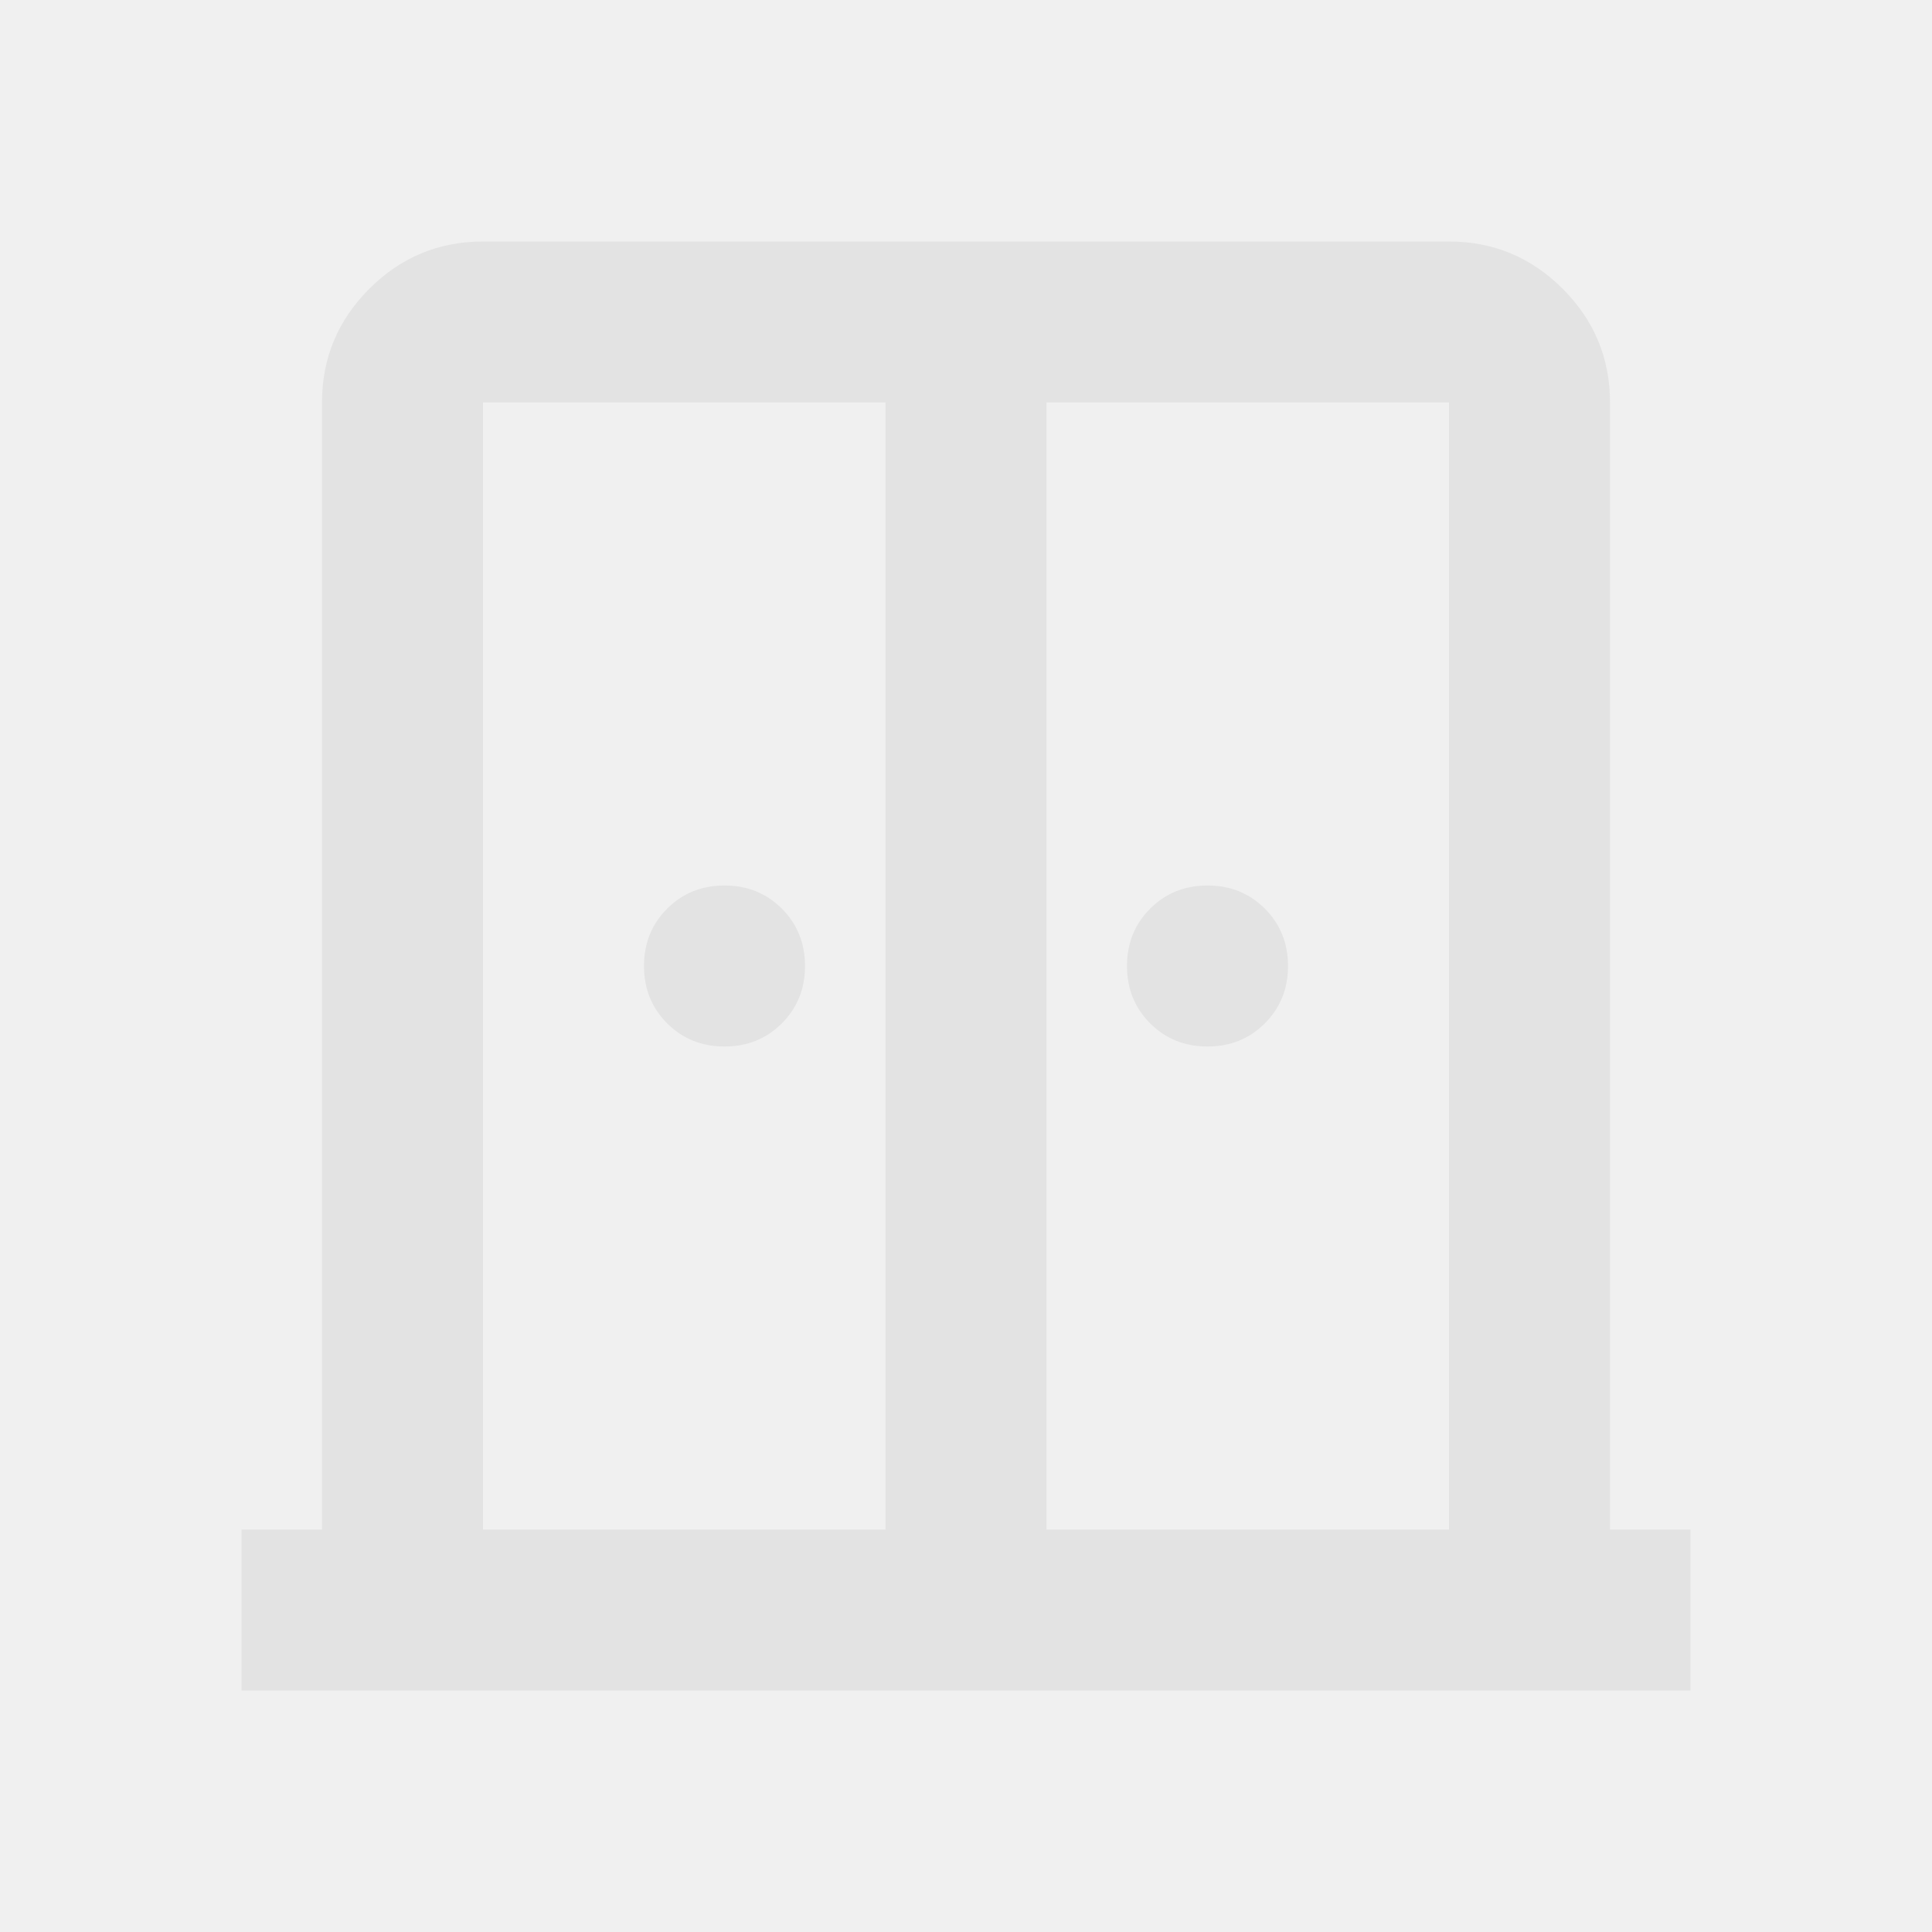
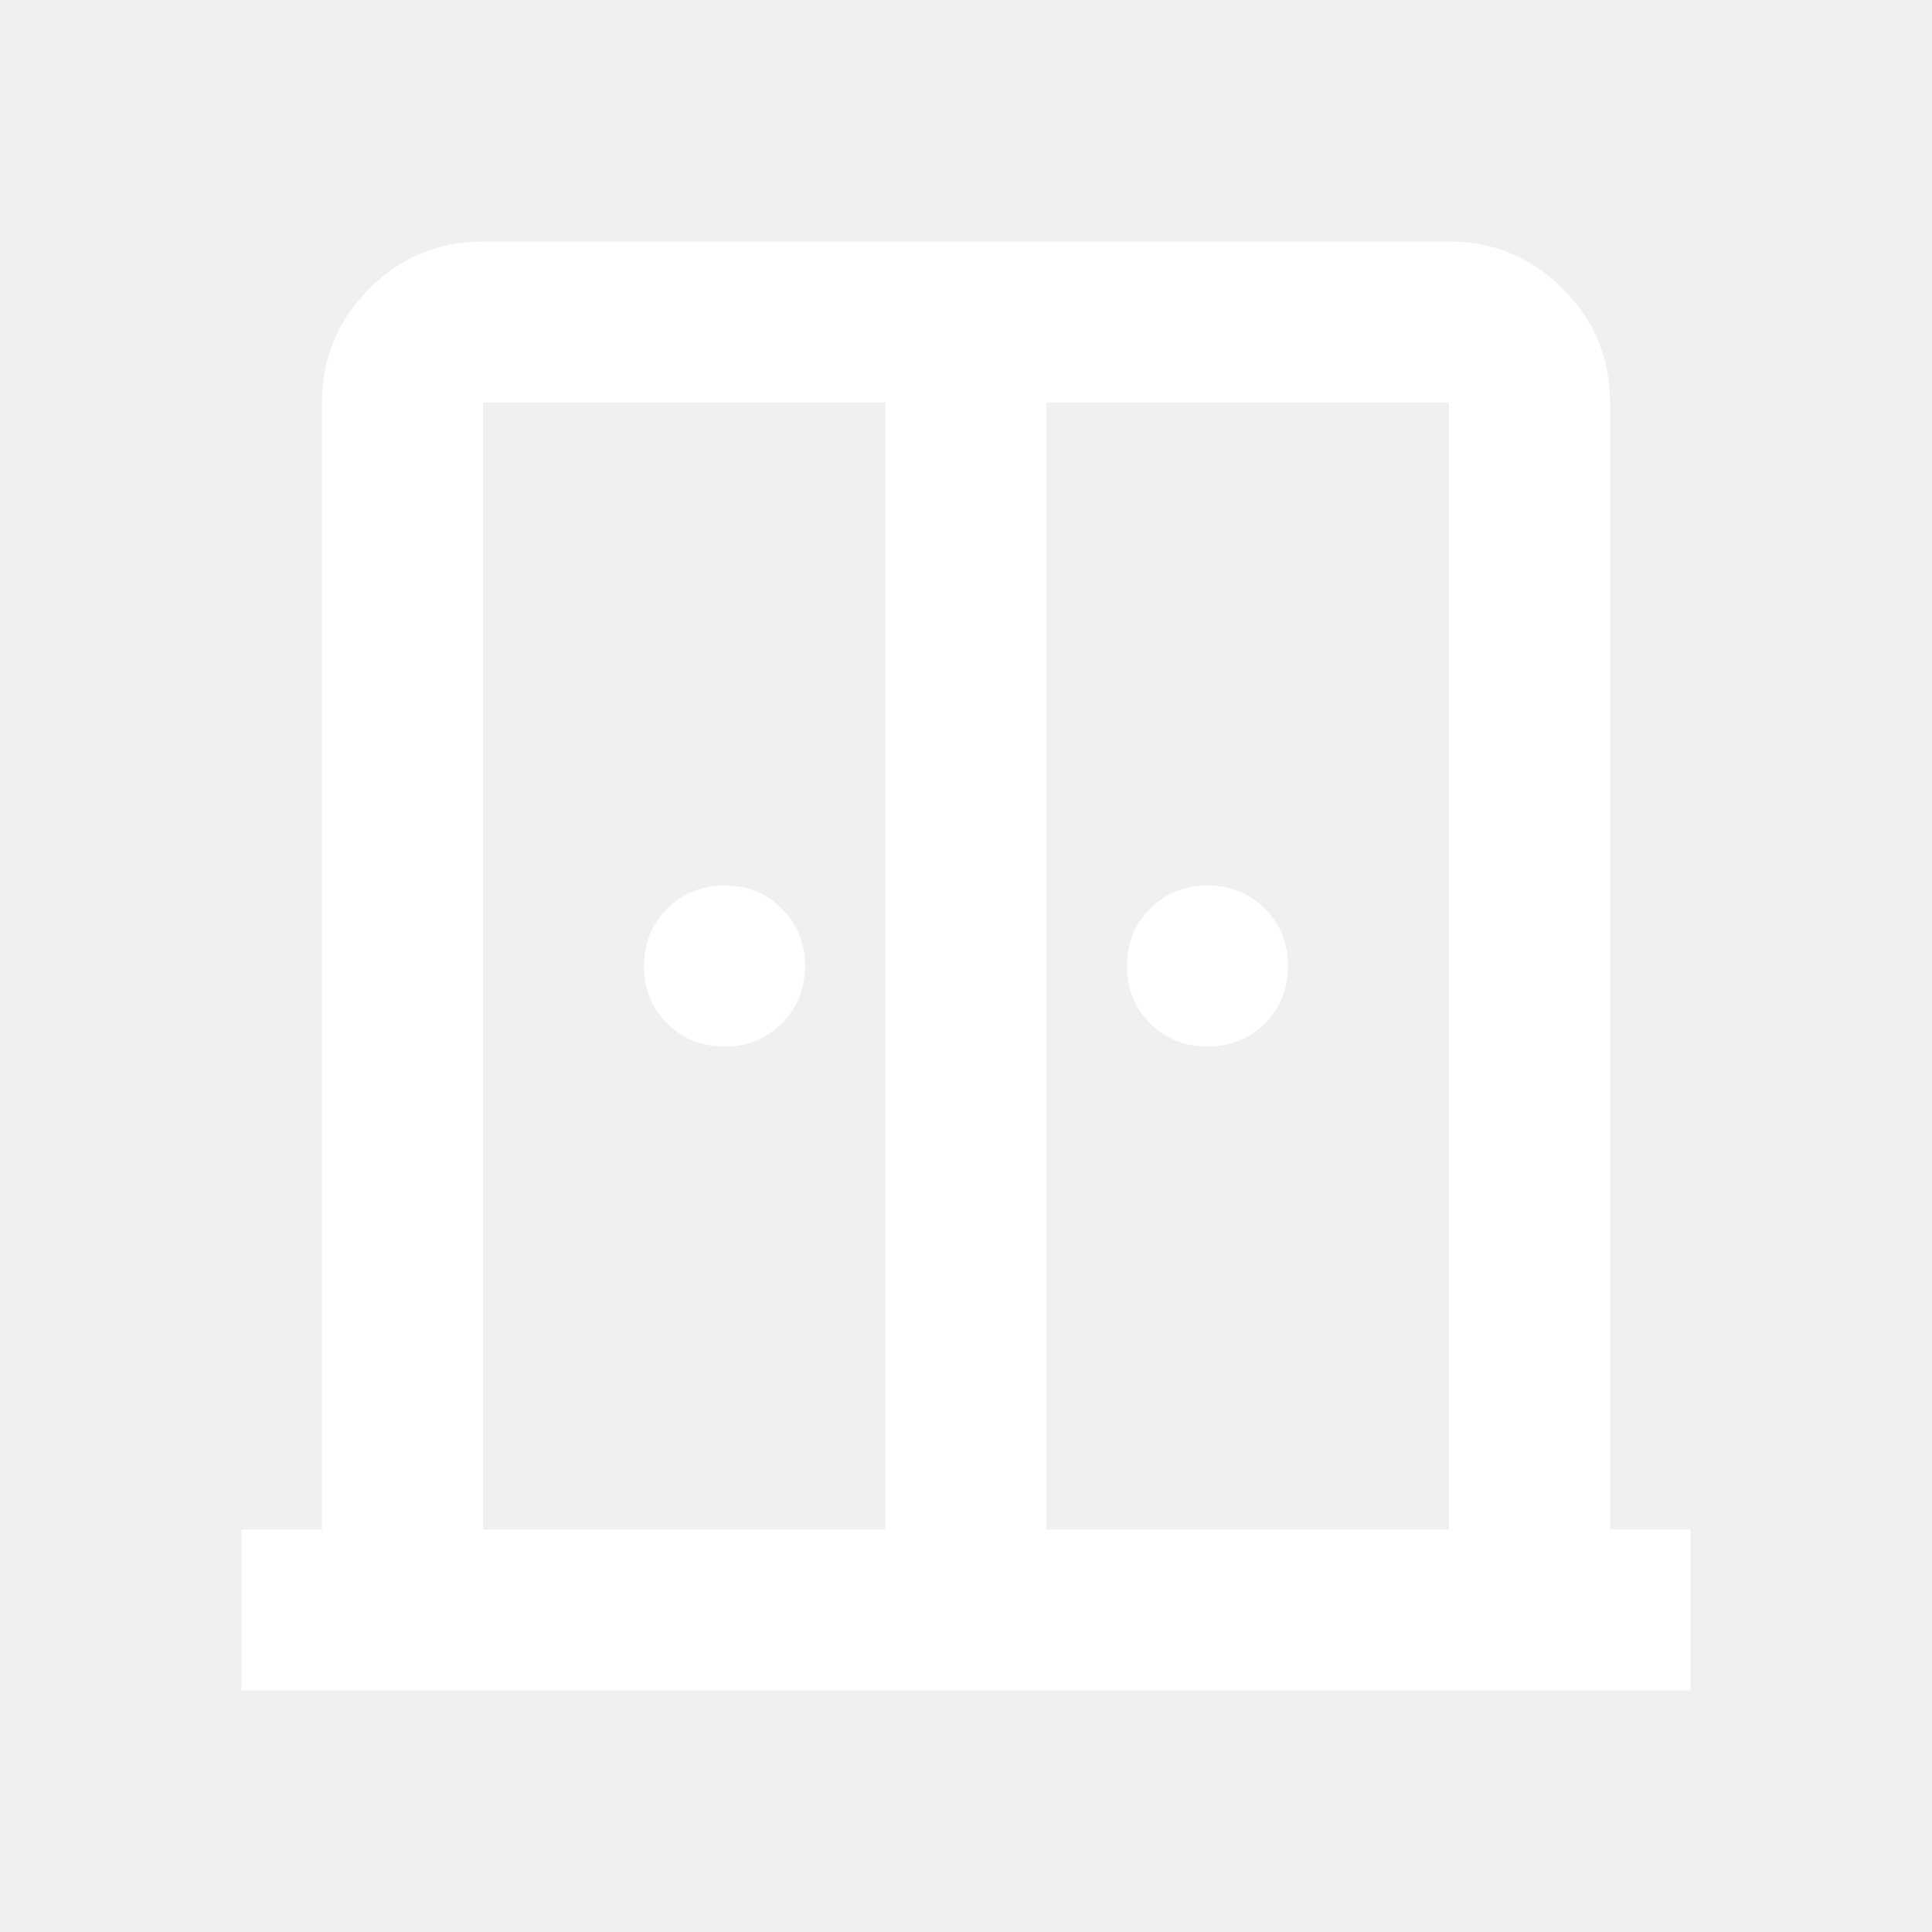
- <svg xmlns="http://www.w3.org/2000/svg" height="24px" viewBox="0 -960 960 960" width="24px" fill="#e3e3e3">
-   <path d="M360-440q-17 0-28.5-11.5T320-480q0-17 11.5-28.5T360-520q17 0 28.5 11.5T400-480q0 17-11.5 28.5T360-440Zm240 0q-17 0-28.5-11.5T560-480q0-17 11.5-28.5T600-520q17 0 28.5 11.5T640-480q0 17-11.5 28.5T600-440ZM120-120v-80h40v-560q0-33 23.5-56.5T240-840h480q33 0 56.5 23.5T800-760v560h40v80H120Zm120-80h200v-560H240v560Zm280 0h200v-560H520v560Zm-40-320Z" />
+ <svg xmlns="http://www.w3.org/2000/svg" version="1.1" id="Layer_1" x="0px" y="0px" width="24px" height="24px" viewBox="0 0 24 24" enable-background="new 0 0 24 24" xml:space="preserve">
+   <path fill="#FFFFFF" d="M9,13c-0.283,0-0.521-0.096-0.712-0.287C8.096,12.521,8,12.283,8,12s0.096-0.521,0.288-0.712  C8.479,11.096,8.717,11,9,11s0.521,0.096,0.712,0.288C9.904,11.479,10,11.717,10,12s-0.096,0.521-0.288,0.713  C9.521,12.904,9.283,13,9,13z M15,13c-0.283,0-0.521-0.096-0.713-0.287S14,12.283,14,12s0.096-0.521,0.287-0.712  C14.479,11.096,14.717,11,15,11s0.521,0.096,0.713,0.288C15.904,11.479,16,11.717,16,12s-0.096,0.521-0.287,0.713S15.283,13,15,13z   M3,21v-2h1V5c0-0.55,0.196-1.021,0.587-1.413S5.45,3,6,3h12c0.55,0,1.021,0.196,1.412,0.587C19.805,3.979,20,4.45,20,5v14h1v2H3z   M6,19h5V5H6V19z M13,19h5V5h-5V19z" />
</svg>
